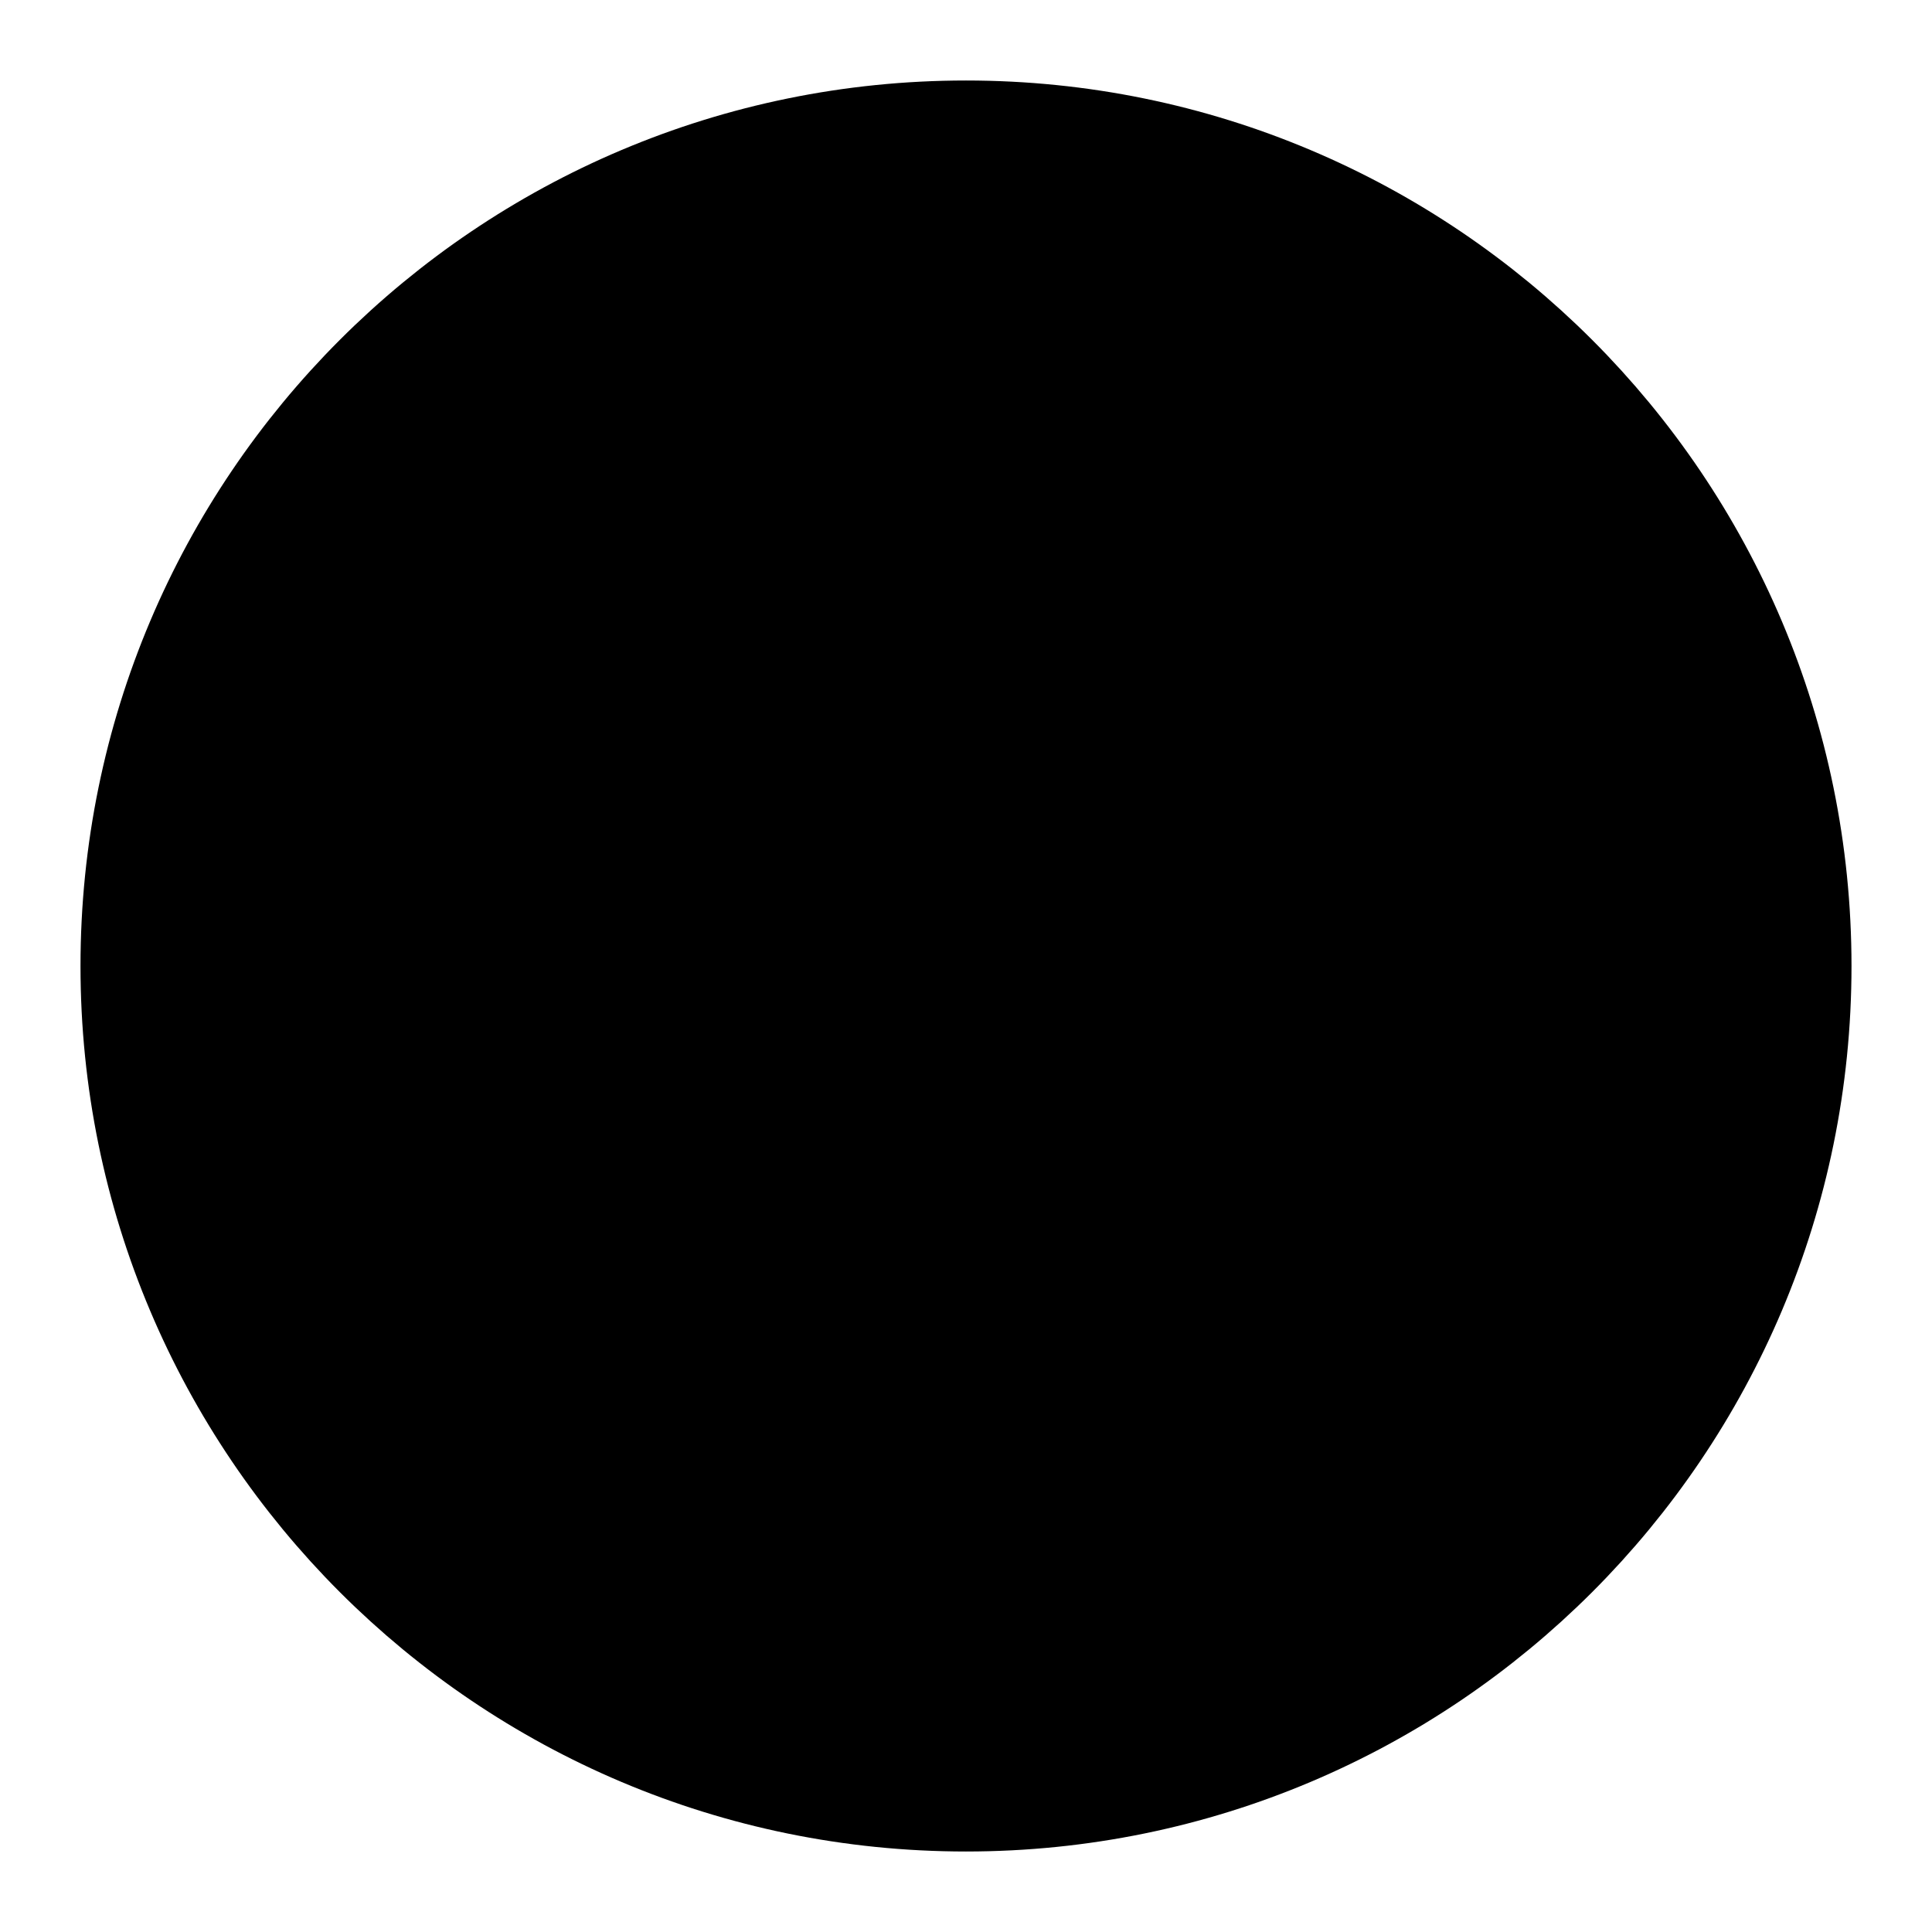
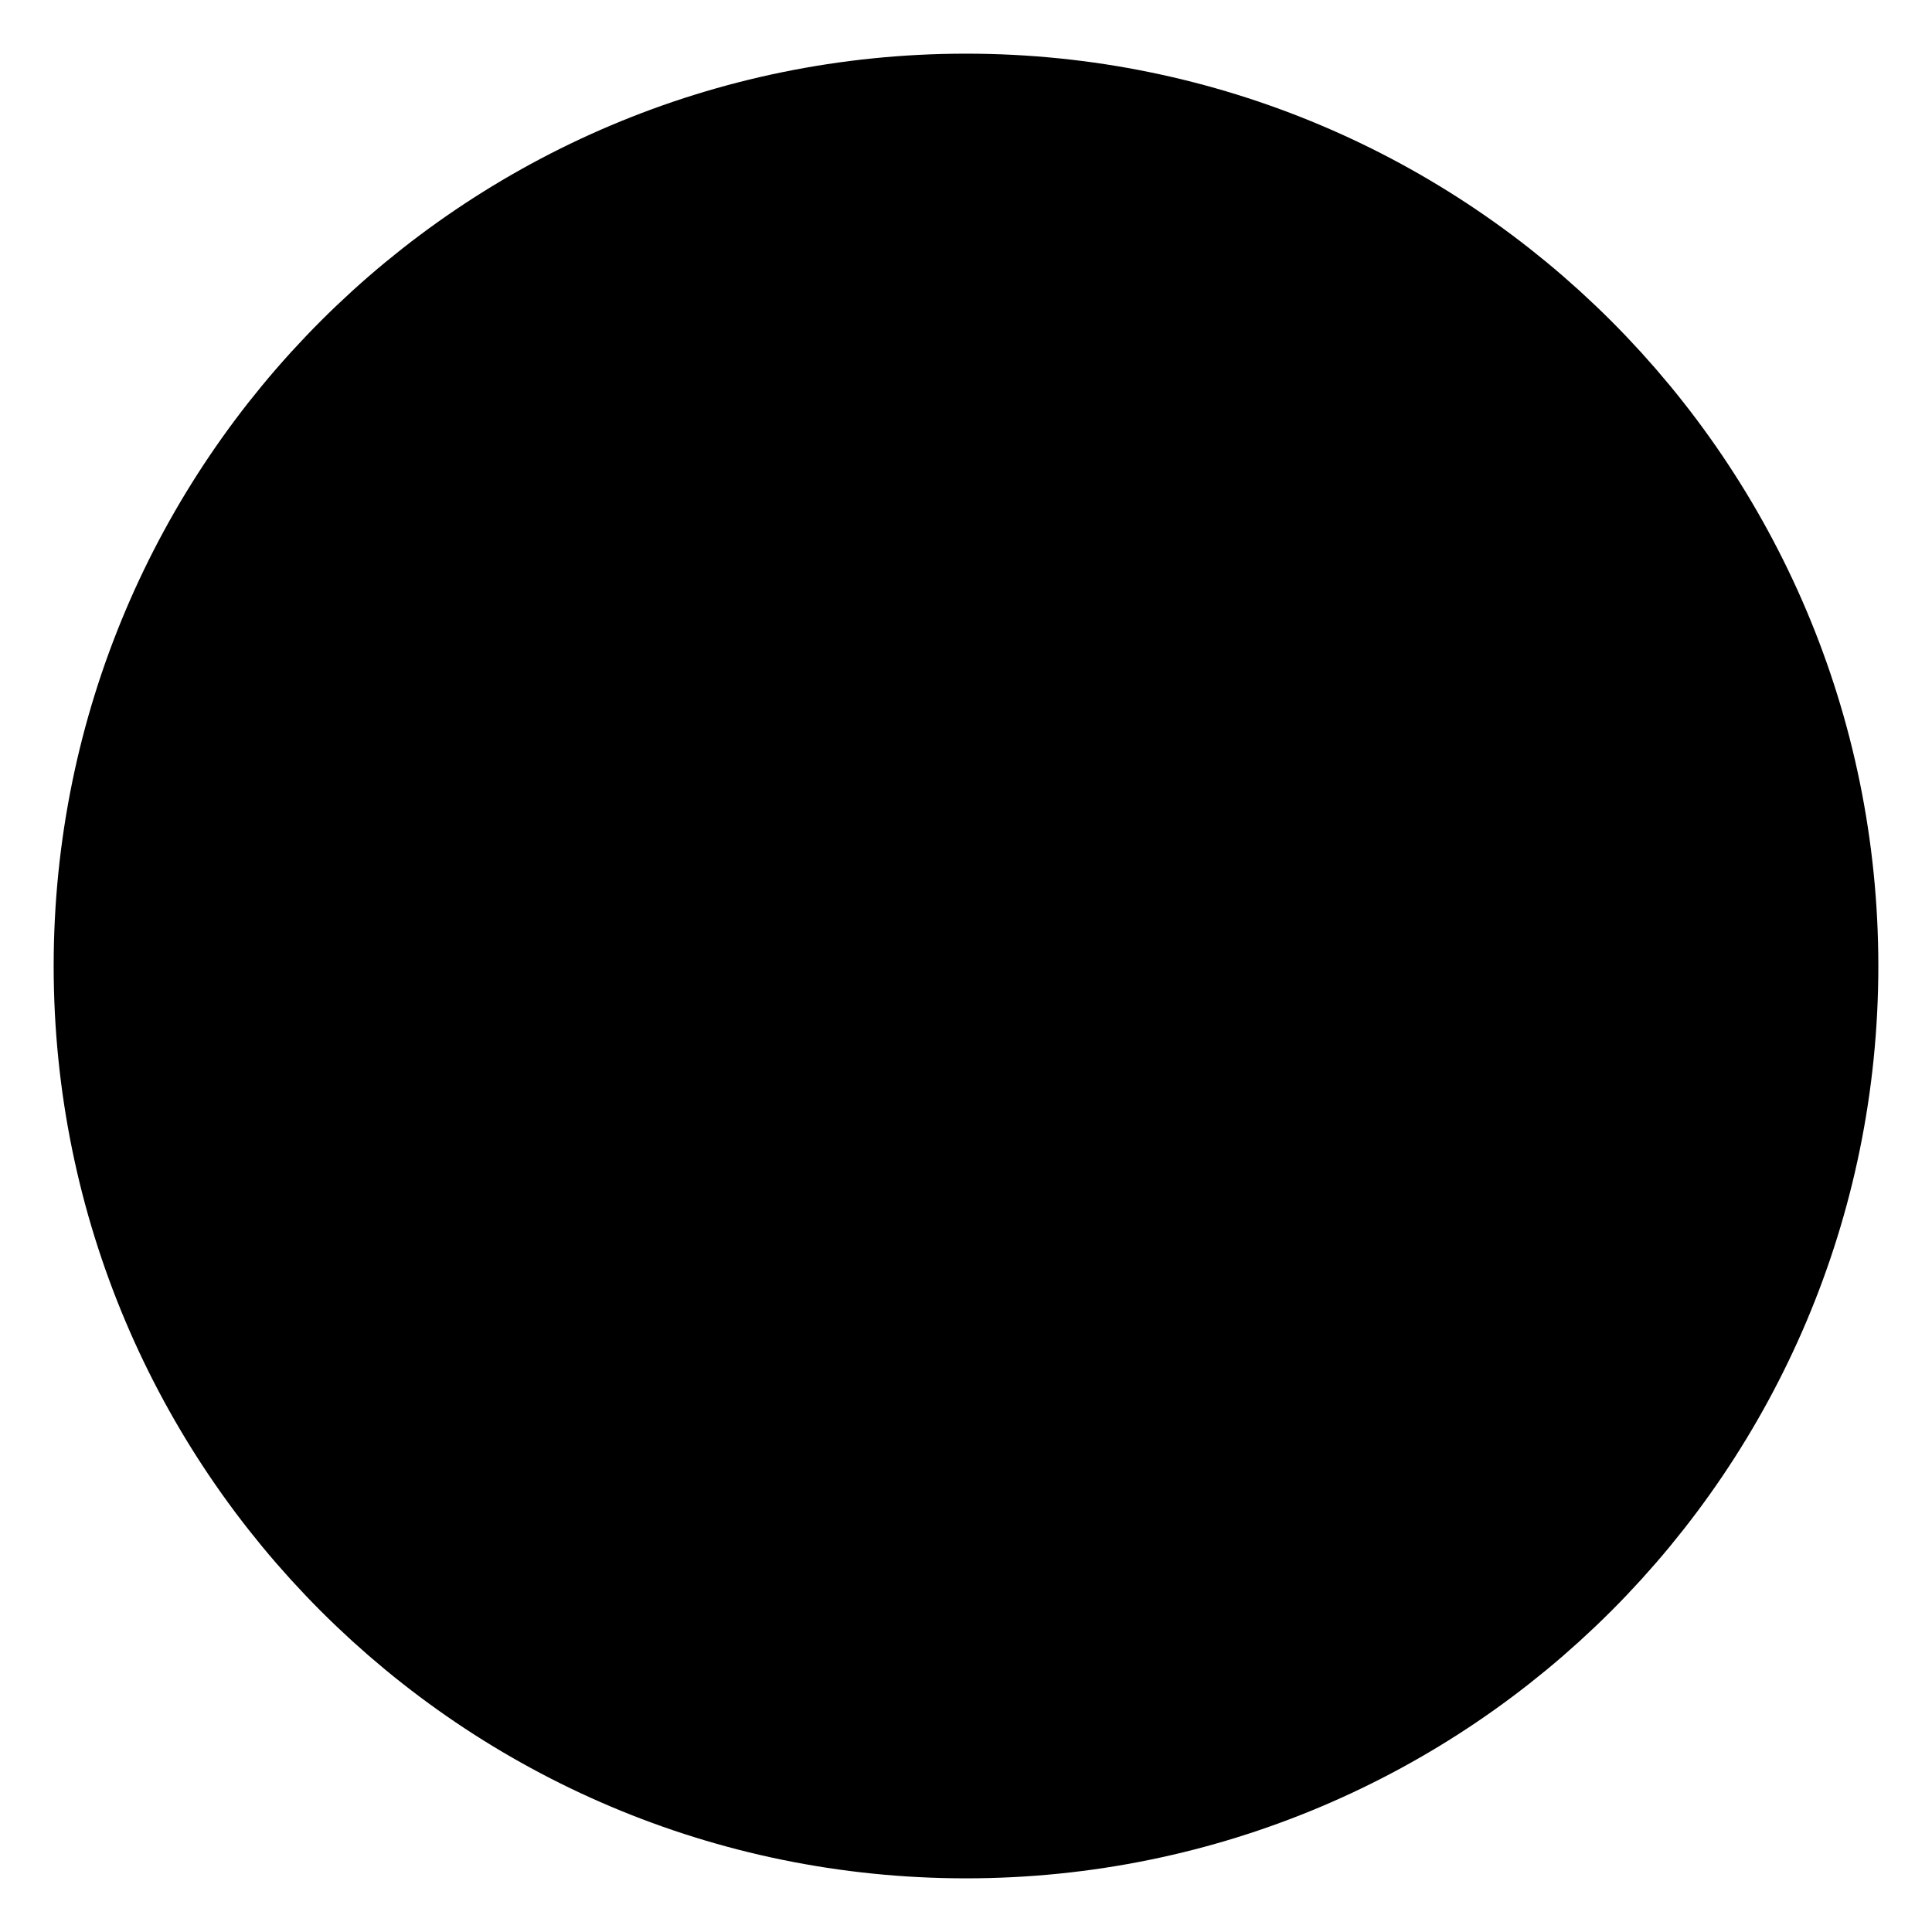
<svg xmlns="http://www.w3.org/2000/svg" width="1.5em" height="1.5em">
  <g id="tuiIconXCircleLarge">
    <svg x="50%" y="50%" width="1.5em" height="1.5em" overflow="visible" viewBox="0 0 24 24">
      <svg x="-12" y="-12">
        <svg width="24" height="24" viewBox="0 0 24 24" stroke="currentColor" stroke-width="2" stroke-linecap="round" stroke-linejoin="round">
-           <circle cx="12" cy="12" r="10" />
-           <line x1="15" y1="9" x2="9" y2="15" />
-           <line x1="9" y1="9" x2="15" y2="15" />
+           <circle vector-effect="non-scaling-stroke" cx="12" cy="12" r="10" />
+           <line vector-effect="non-scaling-stroke" x1="15" y1="9" x2="9" y2="15" />
+           <line vector-effect="non-scaling-stroke" x1="9" y1="9" x2="15" y2="15" />
        </svg>
      </svg>
    </svg>
  </g>
</svg>
